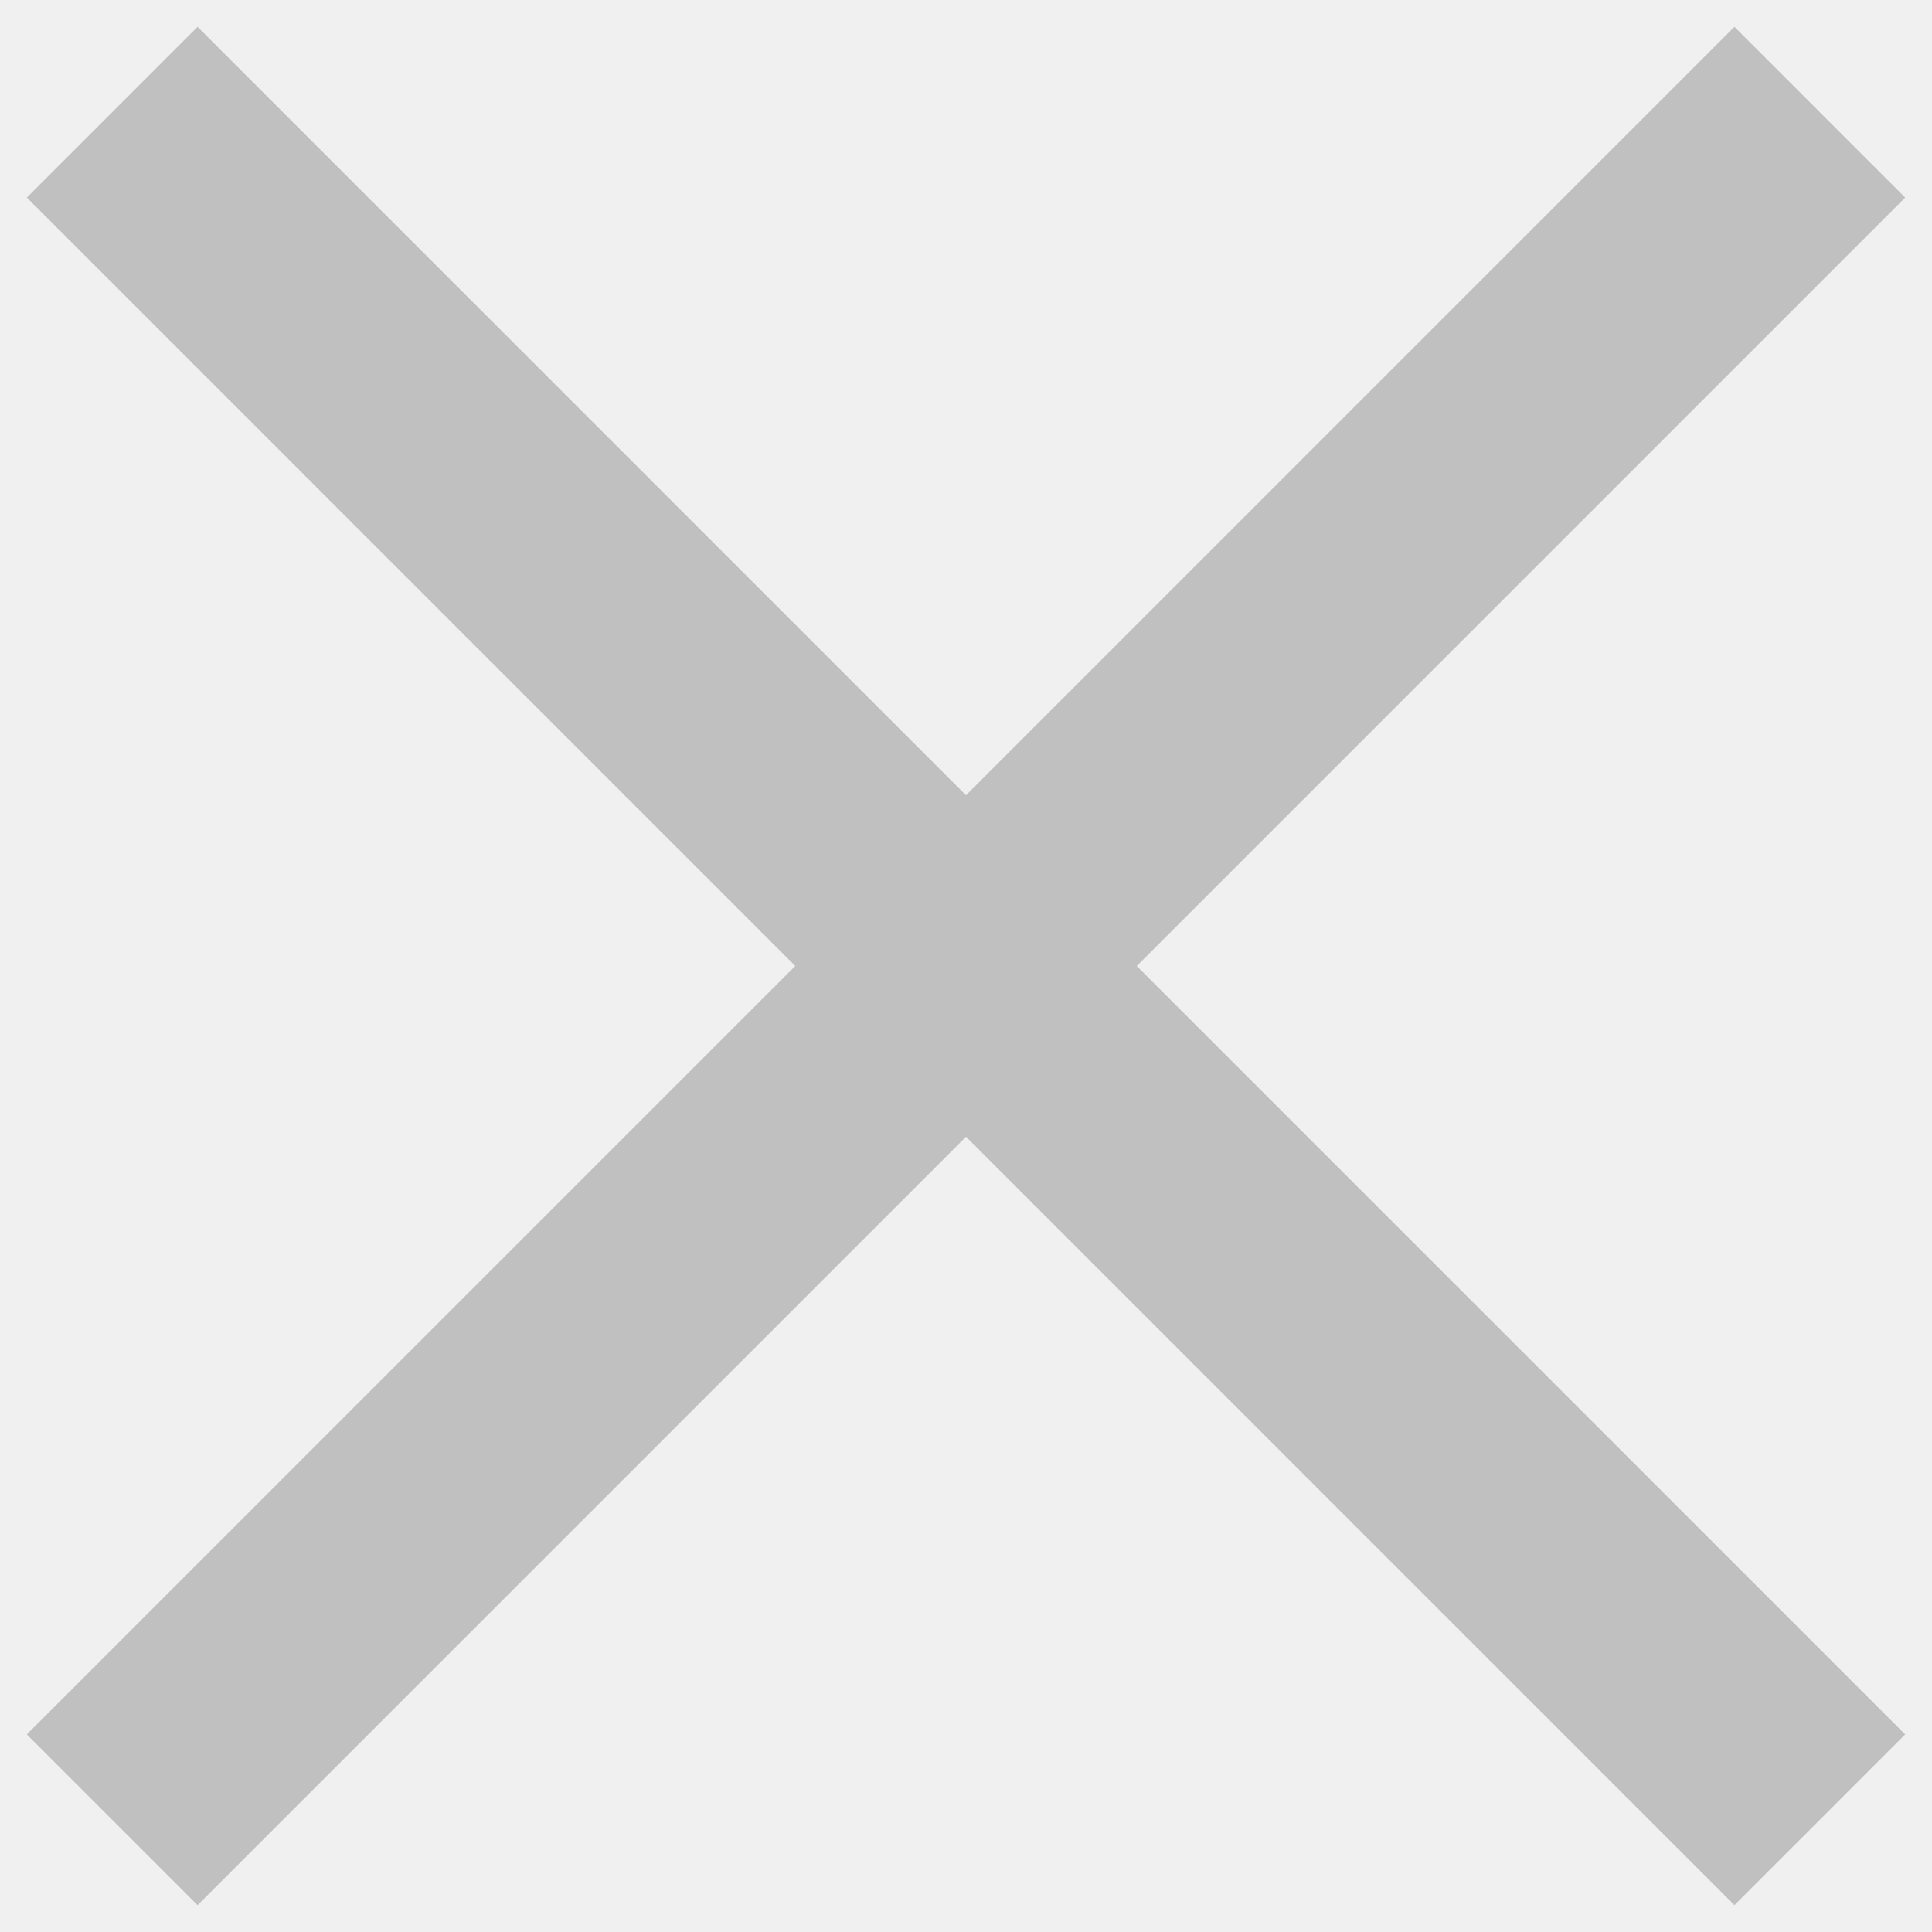
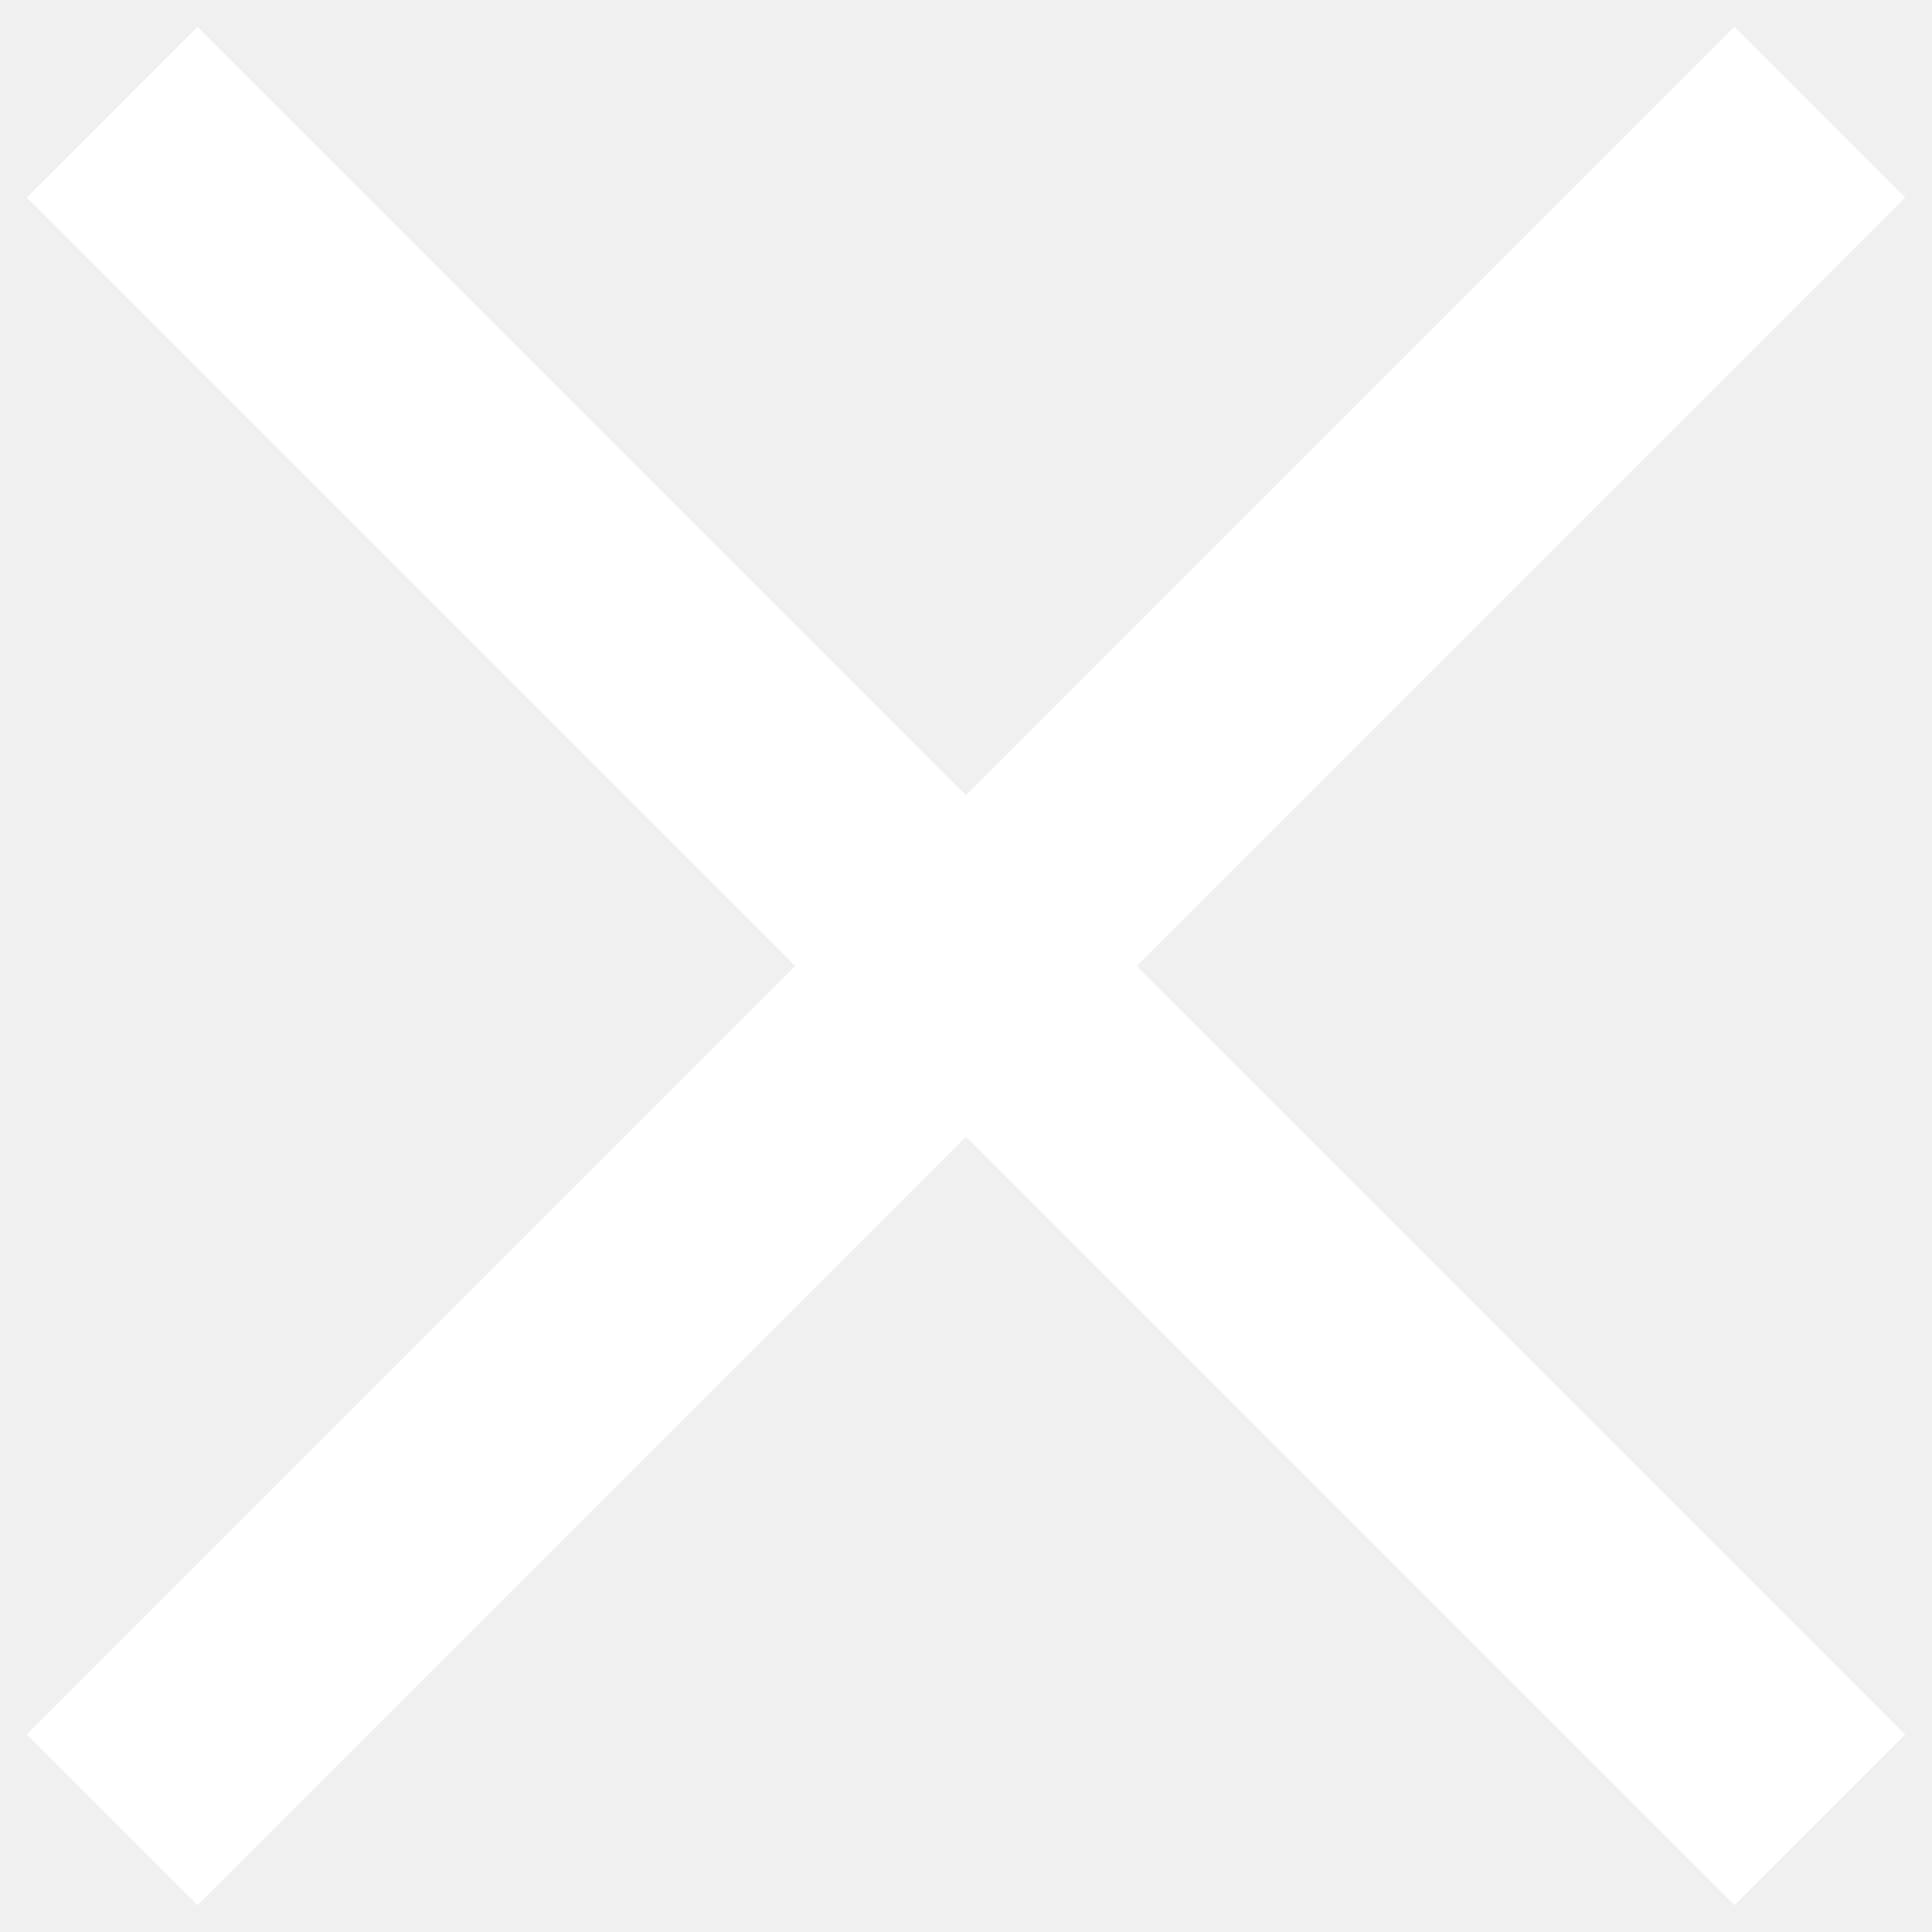
<svg xmlns="http://www.w3.org/2000/svg" width="16" height="16">
-   <path d="M14.364.222l1.414 1.414L9.414 8l6.364 6.364-1.414 1.414L8 9.414l-6.364 6.364-1.414-1.414L6.586 8 .222 1.636 1.636.222 8 6.586 14.364.222z" fill="#000" fill-rule="evenodd" opacity=".201" />
+   <path d="M14.364.222l1.414 1.414L9.414 8l6.364 6.364-1.414 1.414L8 9.414l-6.364 6.364-1.414-1.414L6.586 8 .222 1.636 1.636.222 8 6.586 14.364.222z" fill="#fff" fill-rule="evenodd" />
</svg>
